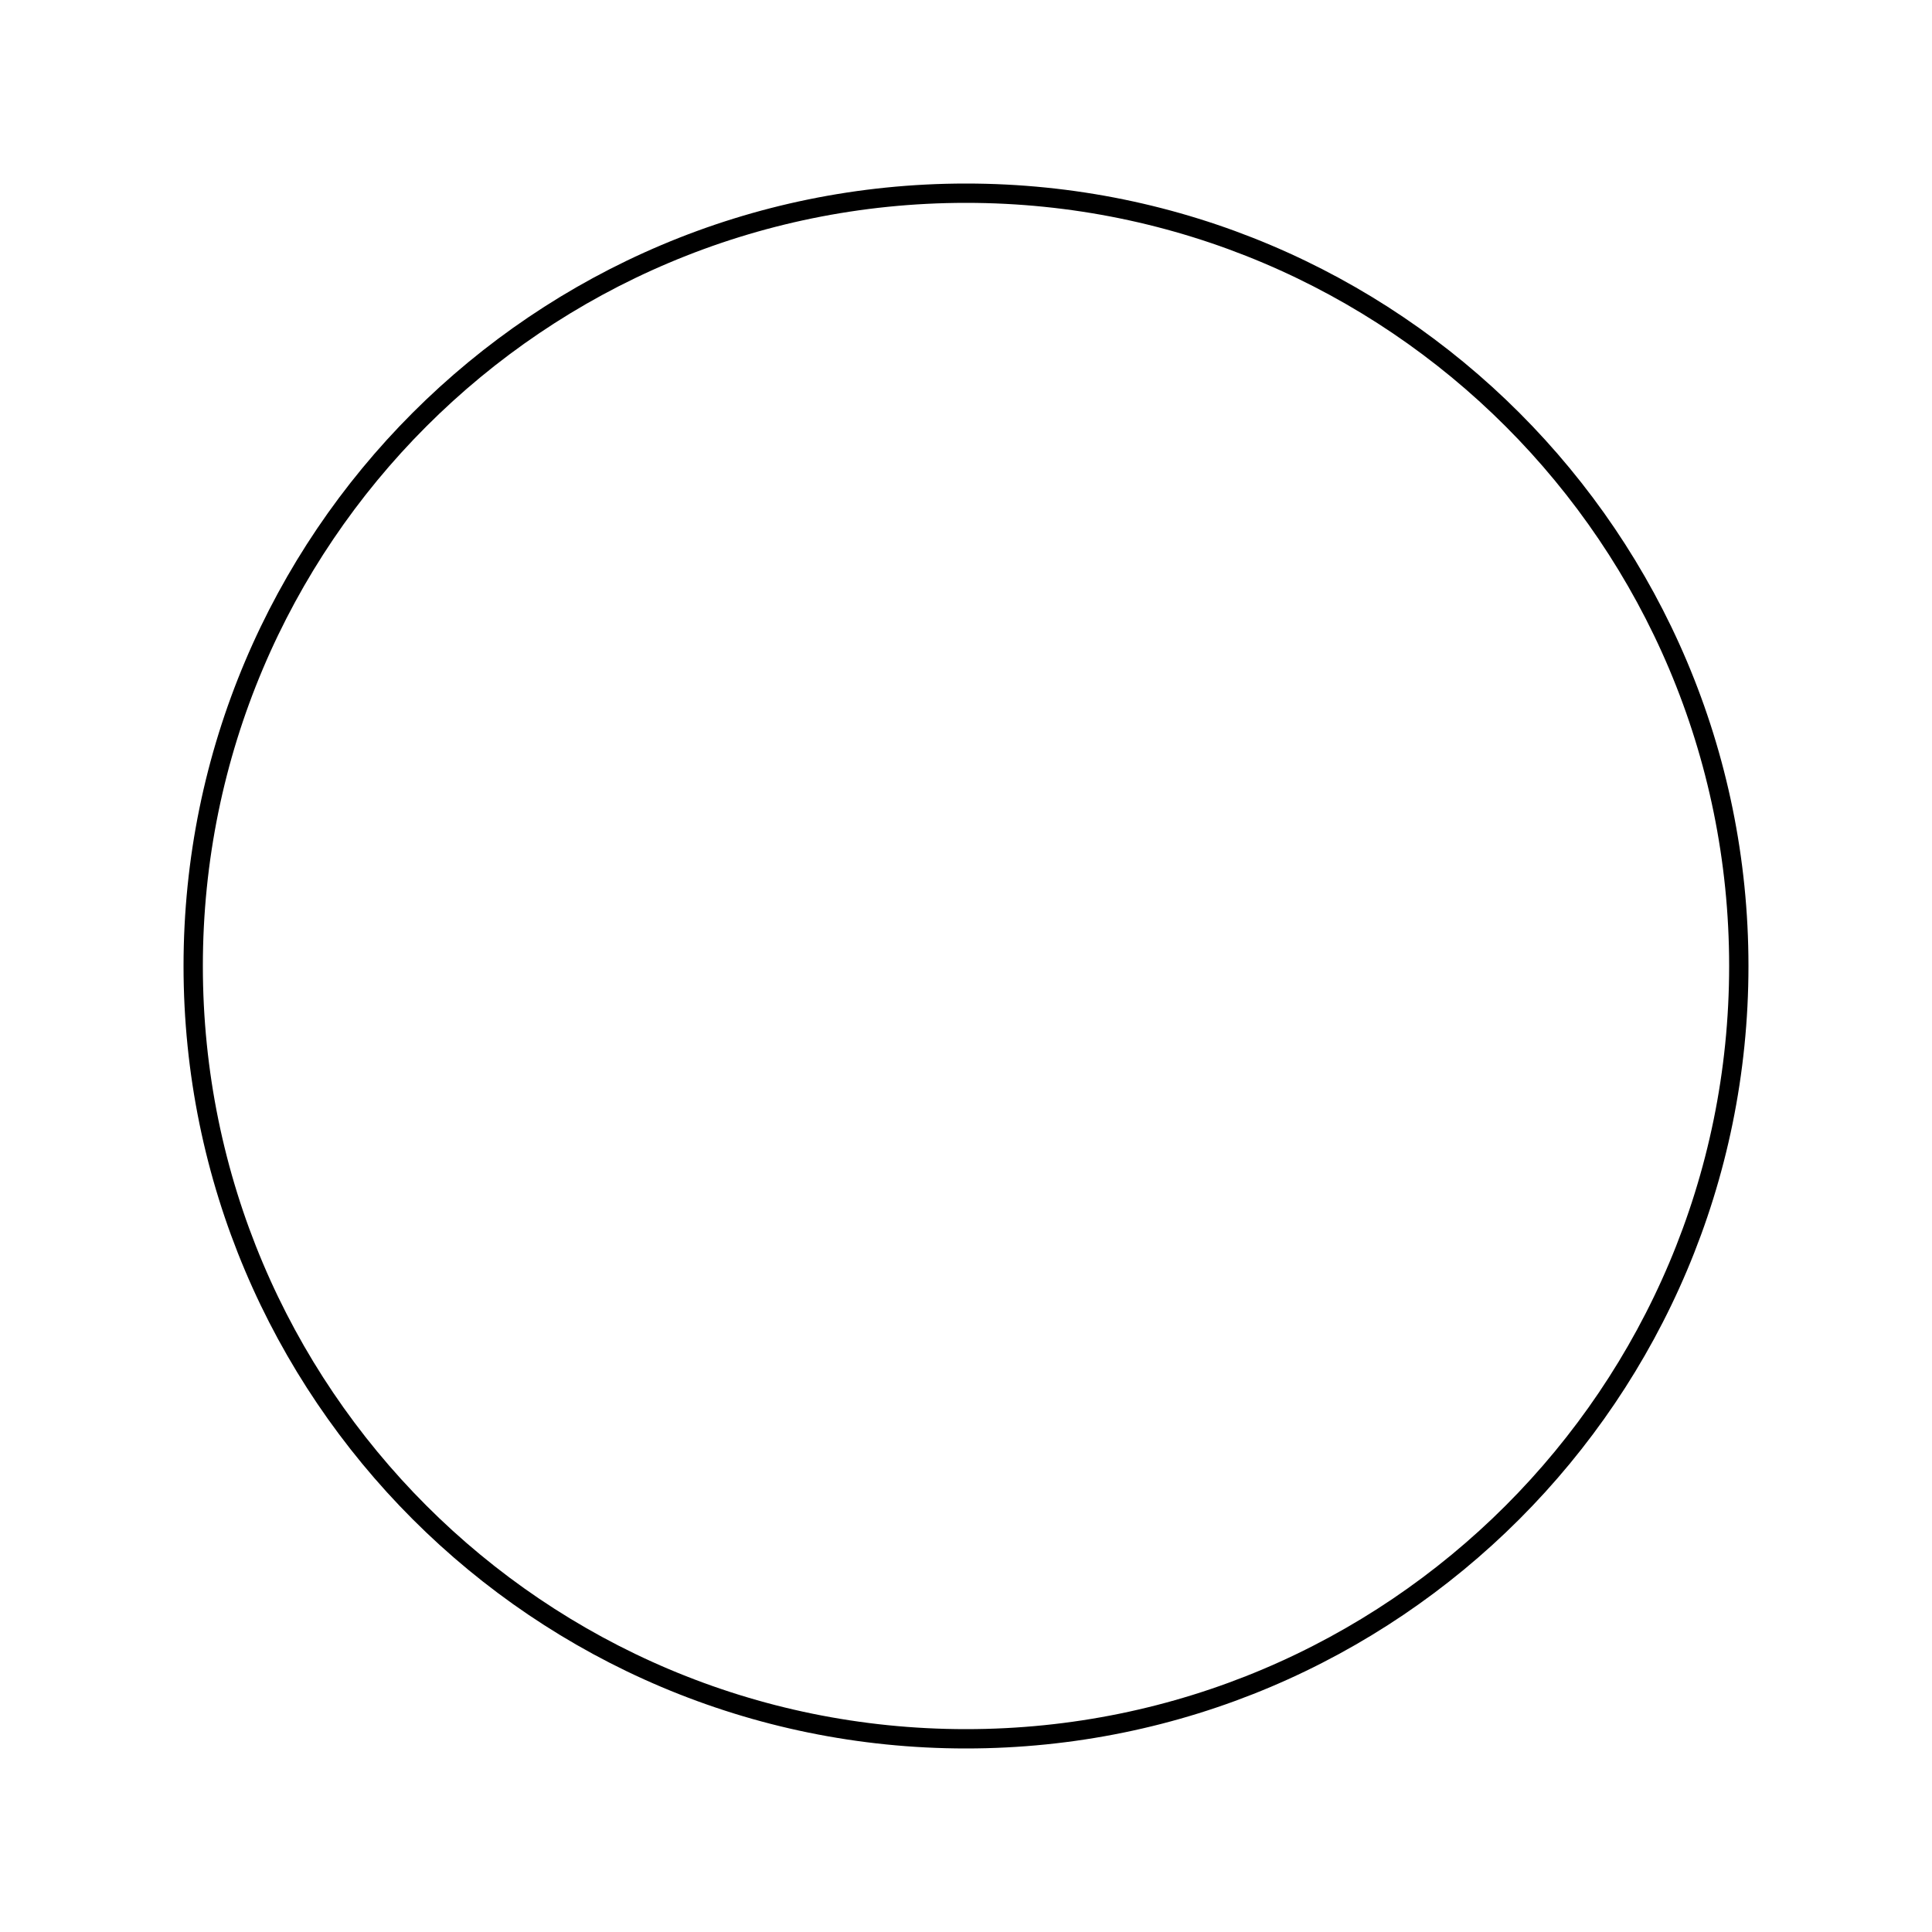
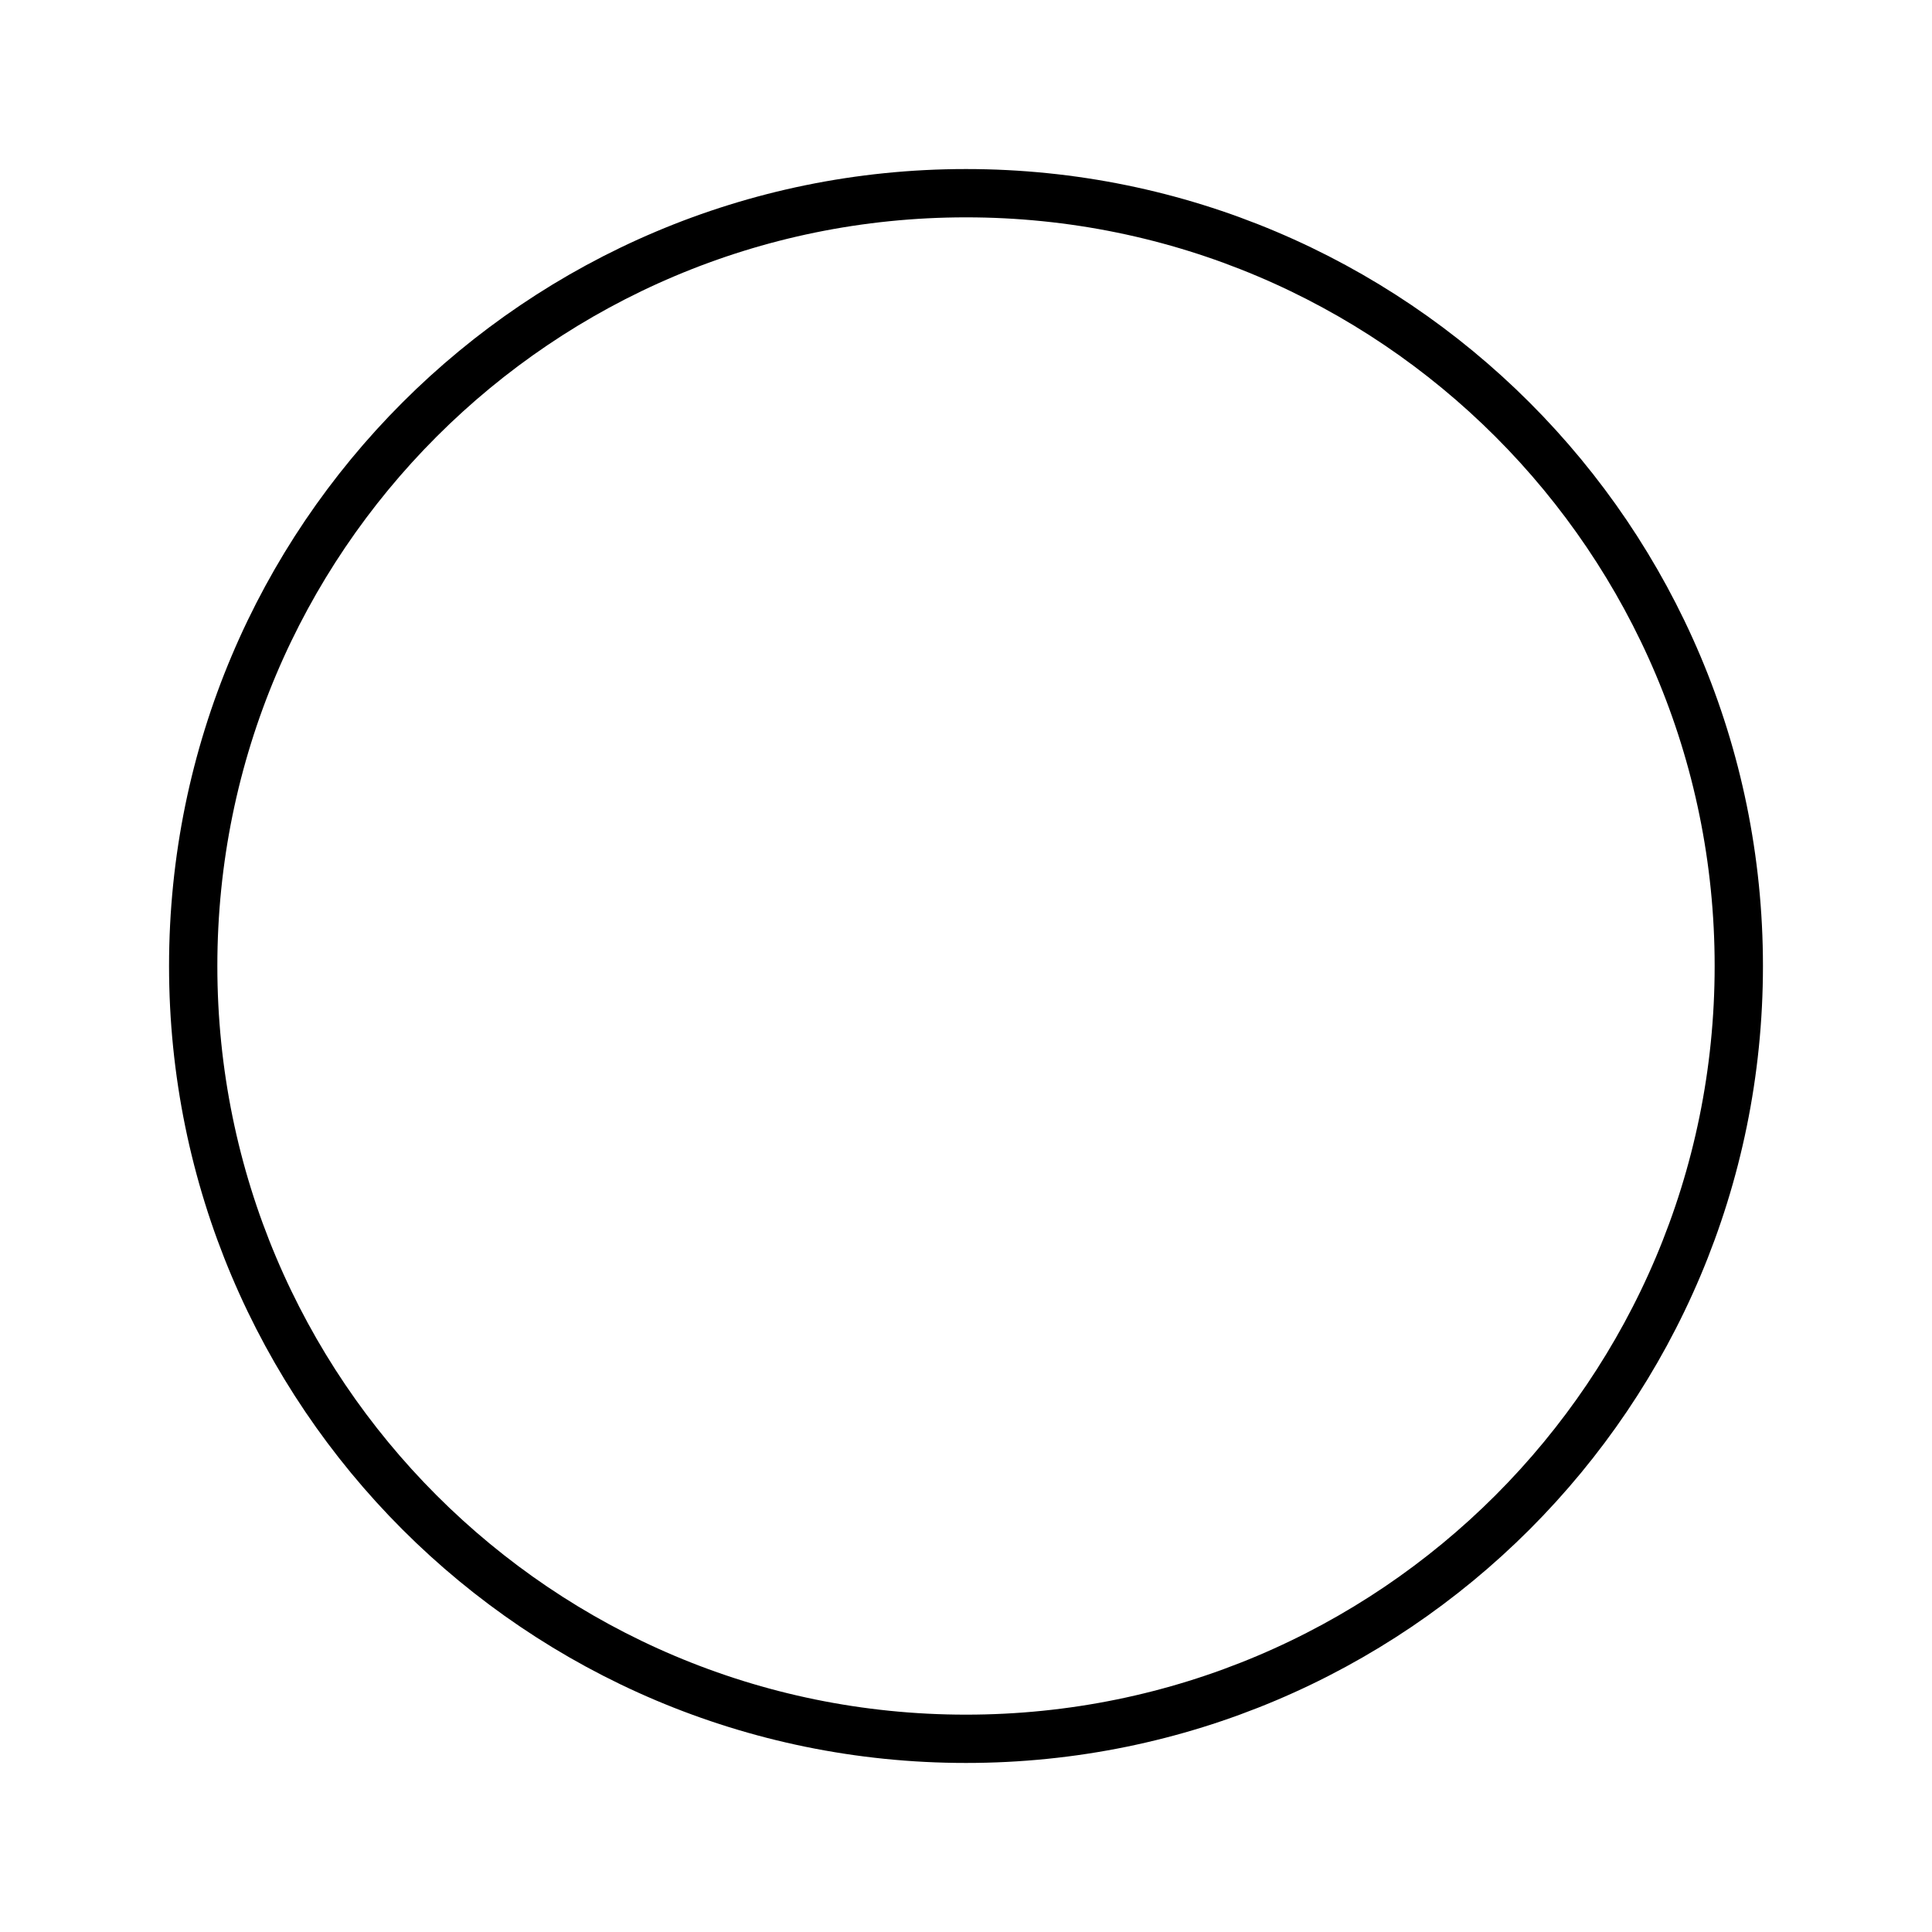
<svg xmlns="http://www.w3.org/2000/svg" width="200" height="200">
  <rect width="200" height="200" fill="white" />
-   <circle cx="100" cy="100" r="80" fill="none" stroke="black" stroke-width="2" />
+   <circle cx="100" cy="100" r="80" fill="none" stroke="black" stroke-width="5" />
</svg>
